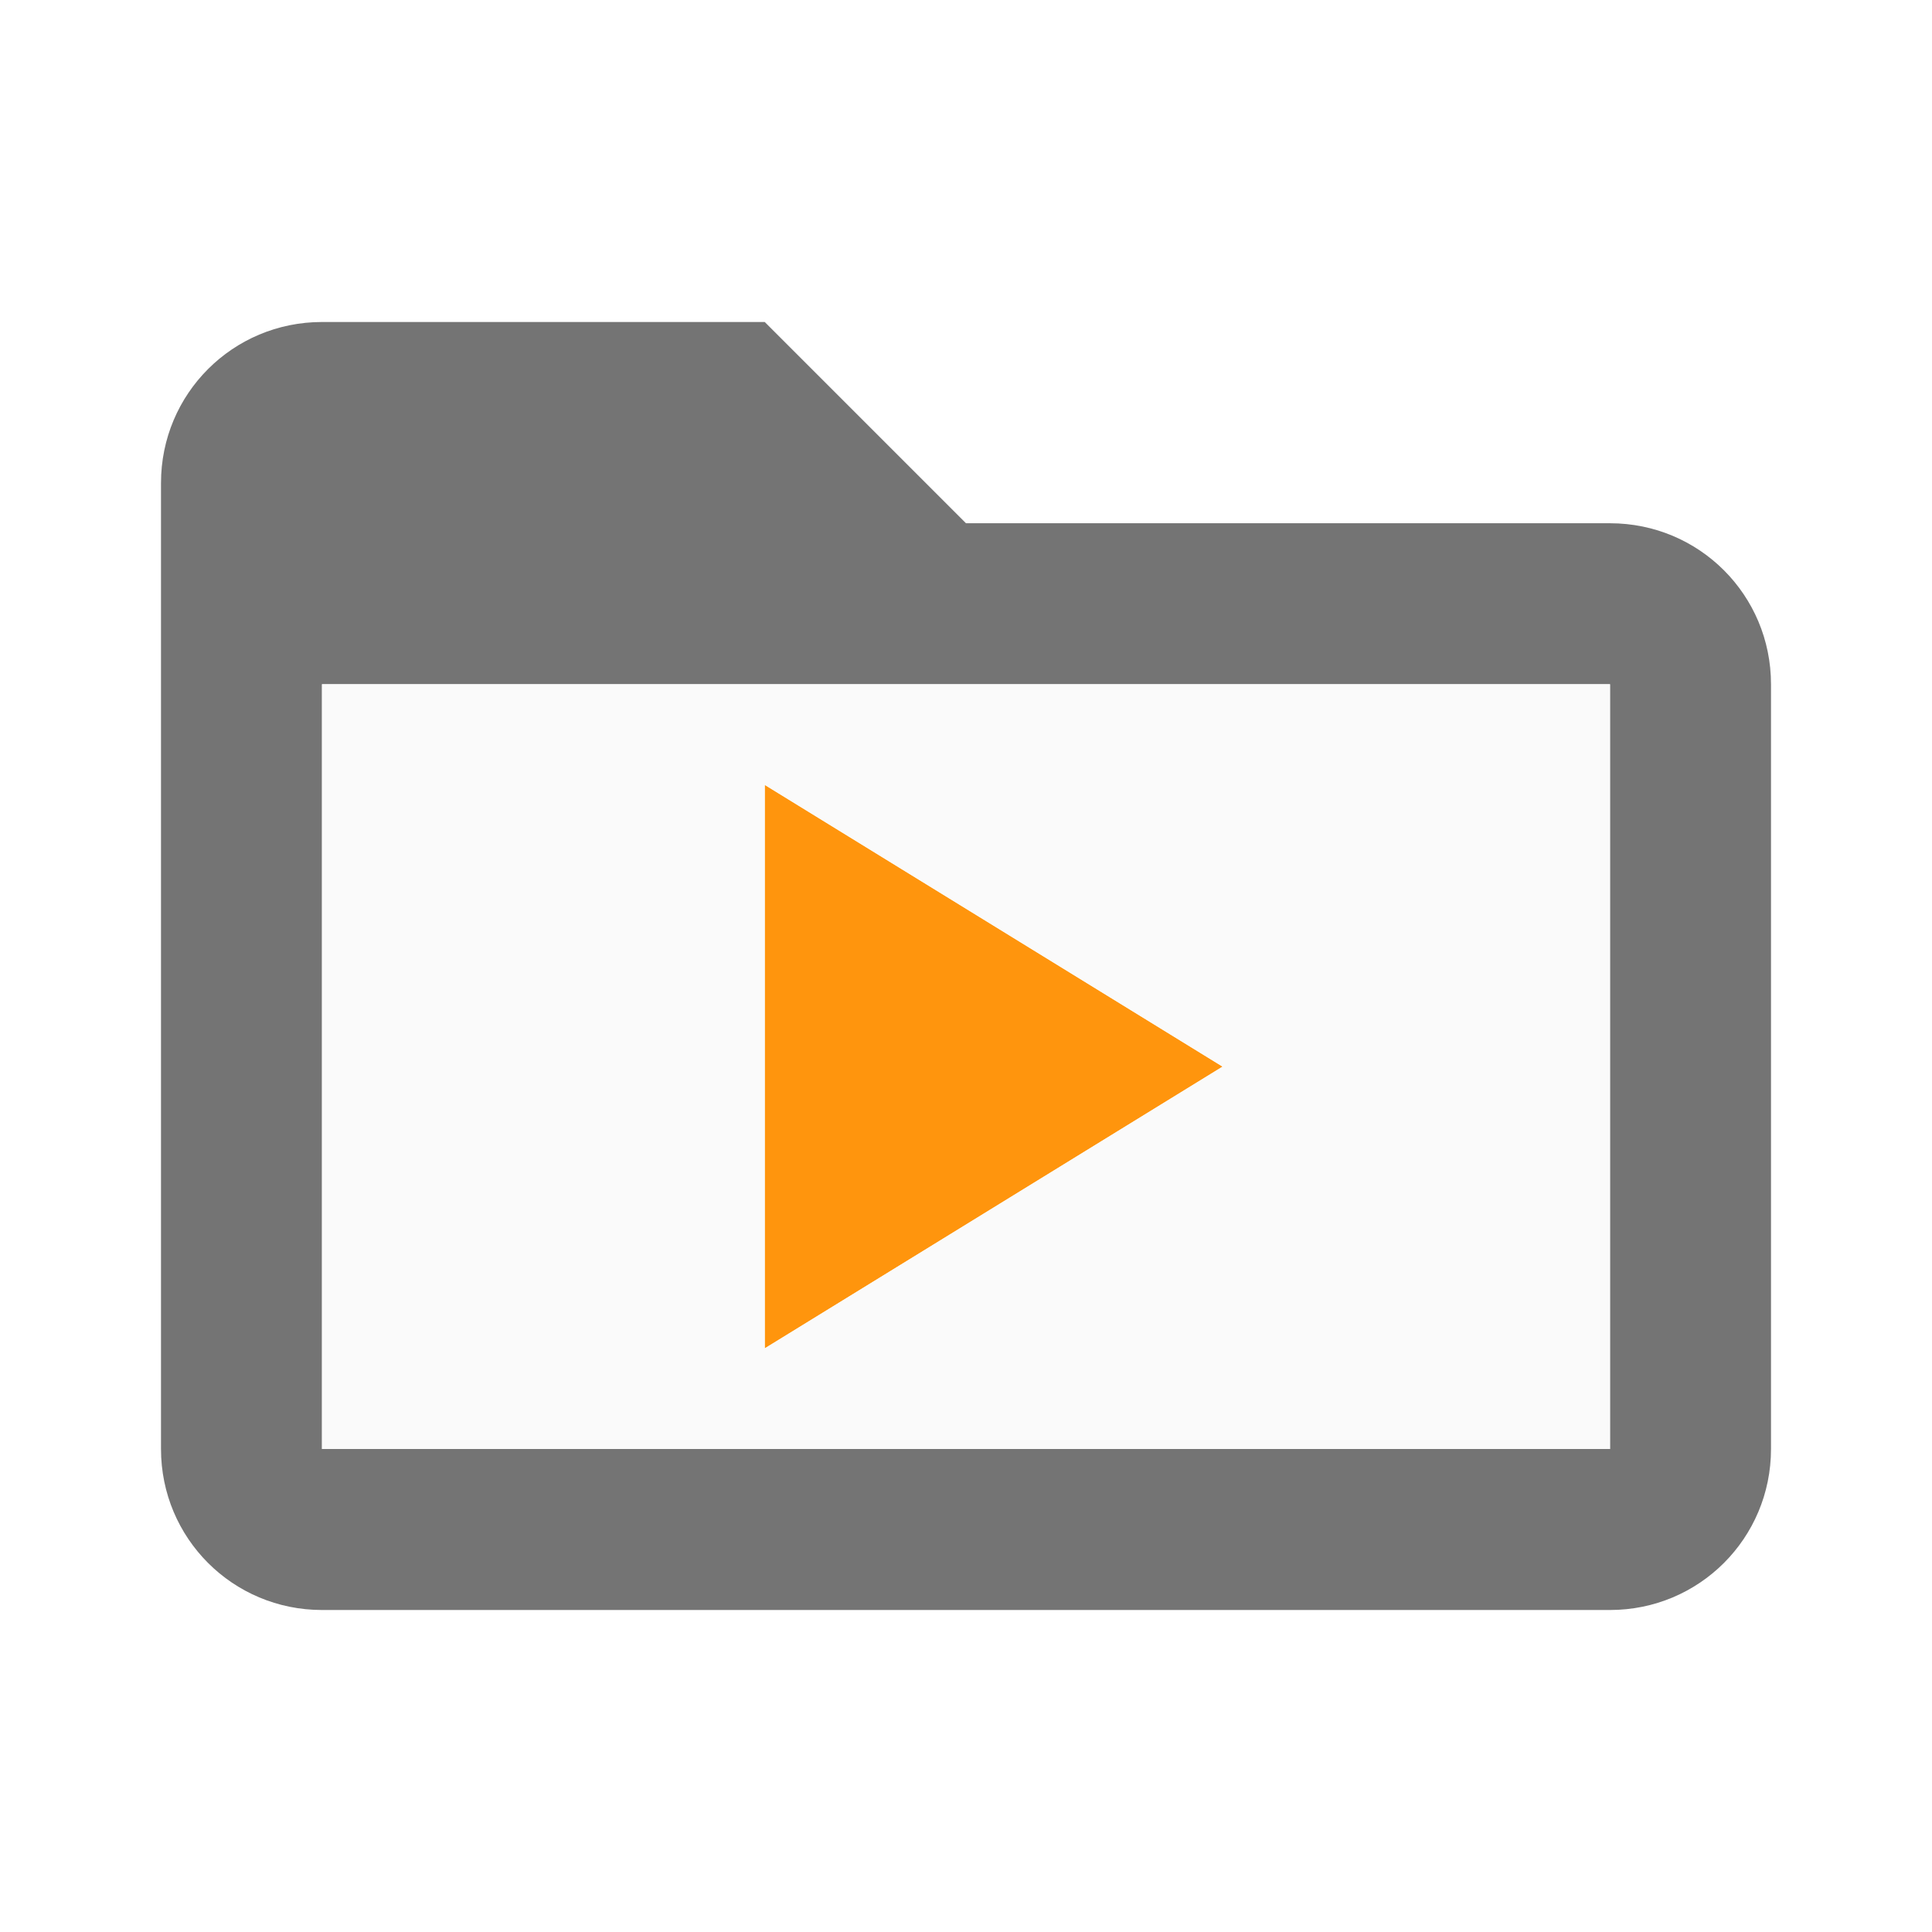
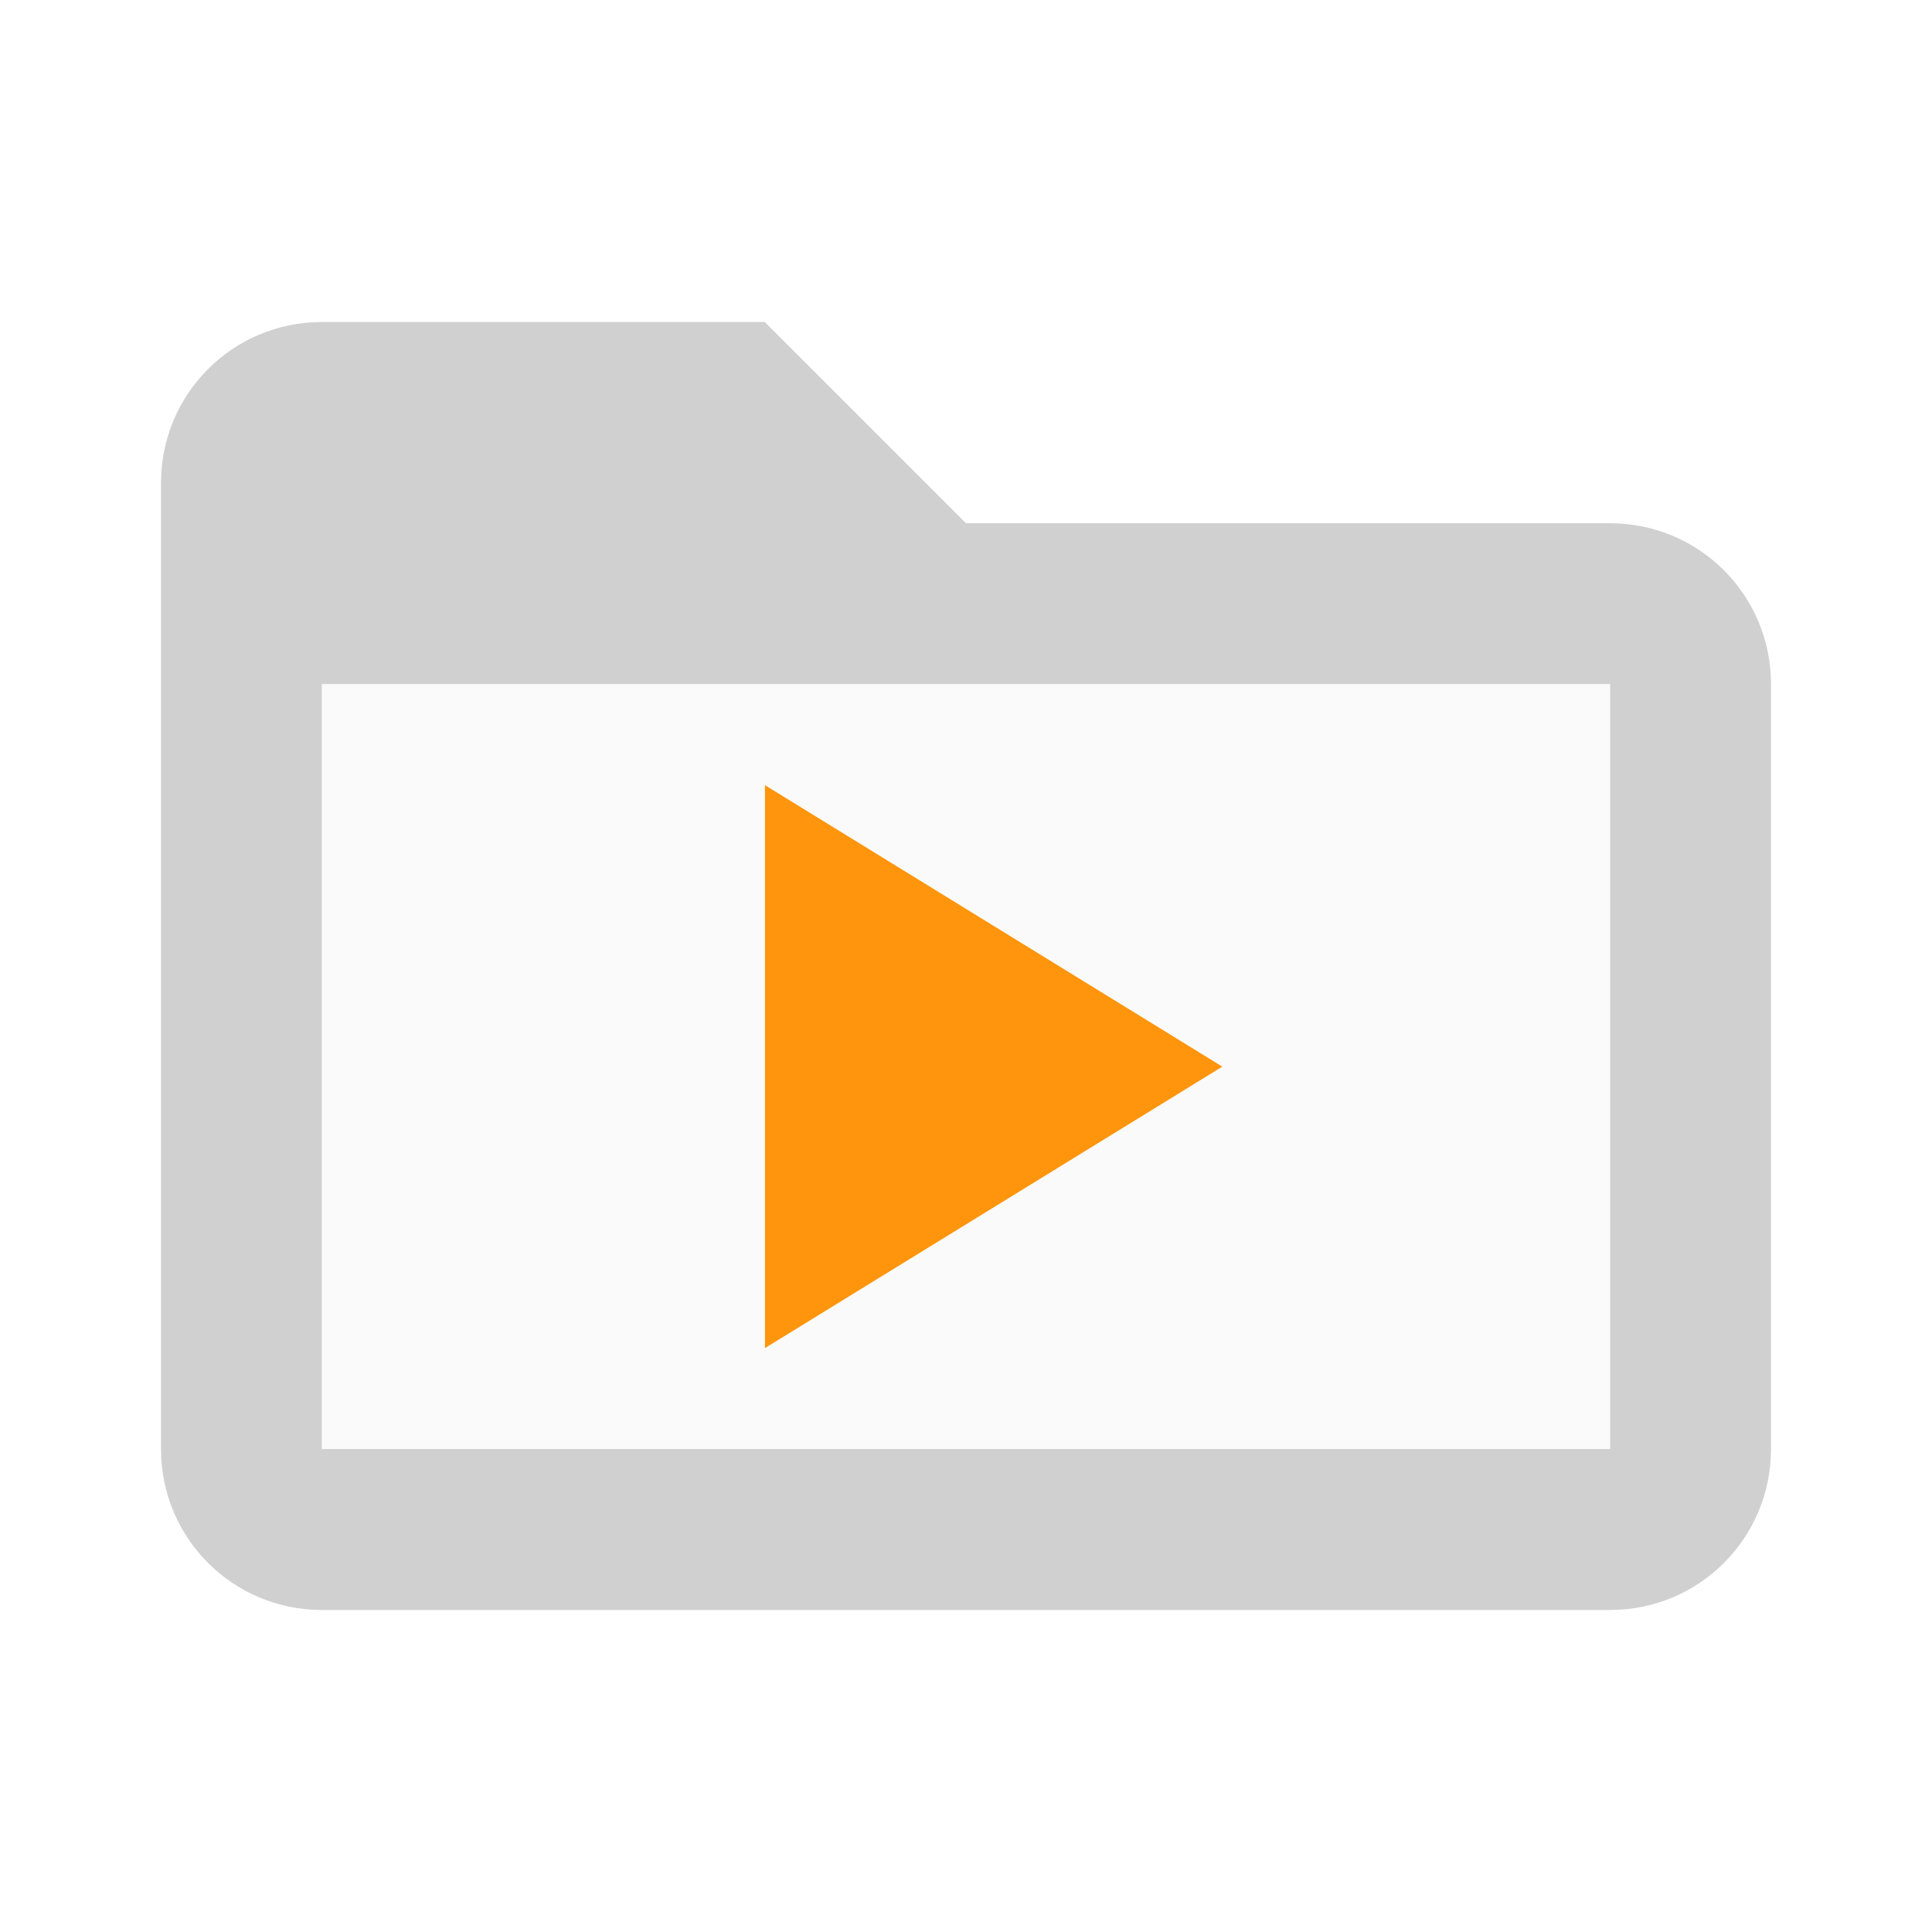
<svg xmlns="http://www.w3.org/2000/svg" width="48" height="48" viewBox="0 0 48 48" id="svg2" version="1.1">
  <defs id="defs8" />
  <g id="layer1" transform="translate(-384,-1004.362)" style="display:inline">
    <path id="path14669" d="m 403,1037.862 11.375,-7 -11.375,-7 z" style="display:inline;fill:#ff950d;fill-opacity:1;fill-rule:evenodd;stroke:none;stroke-width:0.438px;stroke-linecap:butt;stroke-linejoin:miter;stroke-opacity:1" />
-     <path id="path14660" d="m 392,1012.362 c -2.216,0 -4,1.784 -4,4 v 24 c 0,2.216 1.784,4 4,4 h 32 c 2.216,0 4,-1.784 4,-4 v -19 c 0,-2.216 -1.784,-4 -4,-4 h -16 l -5,-5 z m 0,9 h 32 v 19 h -32 z" style="color:#000000;display:inline;overflow:visible;visibility:visible;opacity:1;fill:#747474;fill-opacity:1;fill-rule:evenodd;stroke:none;stroke-width:4;stroke-linecap:butt;stroke-linejoin:round;stroke-miterlimit:4;stroke-dasharray:none;stroke-dashoffset:4.2;stroke-opacity:1;marker:none;enable-background:accumulate" />
+     <path id="path14660" d="m 392,1012.362 c -2.216,0 -4,1.784 -4,4 v 24 c 0,2.216 1.784,4 4,4 h 32 c 2.216,0 4,-1.784 4,-4 v -19 c 0,-2.216 -1.784,-4 -4,-4 h -16 l -5,-5 z m 0,9 h 32 v 19 h -32 z" style="color:#000000;display:inline;overflow:visible;visibility:visible;opacity:1;fill:#D0D0D0;fill-opacity:1;fill-rule:evenodd;stroke:none;stroke-width:4;stroke-linecap:butt;stroke-linejoin:round;stroke-miterlimit:4;stroke-dasharray:none;stroke-dashoffset:4.2;stroke-opacity:1;marker:none;enable-background:accumulate" />
    <path style="color:#000000;display:inline;overflow:visible;visibility:visible;opacity:1;fill:#fafafa;fill-opacity:1;fill-rule:evenodd;stroke:none;stroke-width:2;stroke-linecap:butt;stroke-linejoin:round;stroke-miterlimit:4;stroke-dasharray:none;stroke-dashoffset:4.2;stroke-opacity:1;marker:none;enable-background:accumulate" d="m 392,1021.362 v 19 h 32 v -19 z m 11,2.5 11.375,7 -11.375,7 z" id="rect14671" />
  </g>
</svg>
